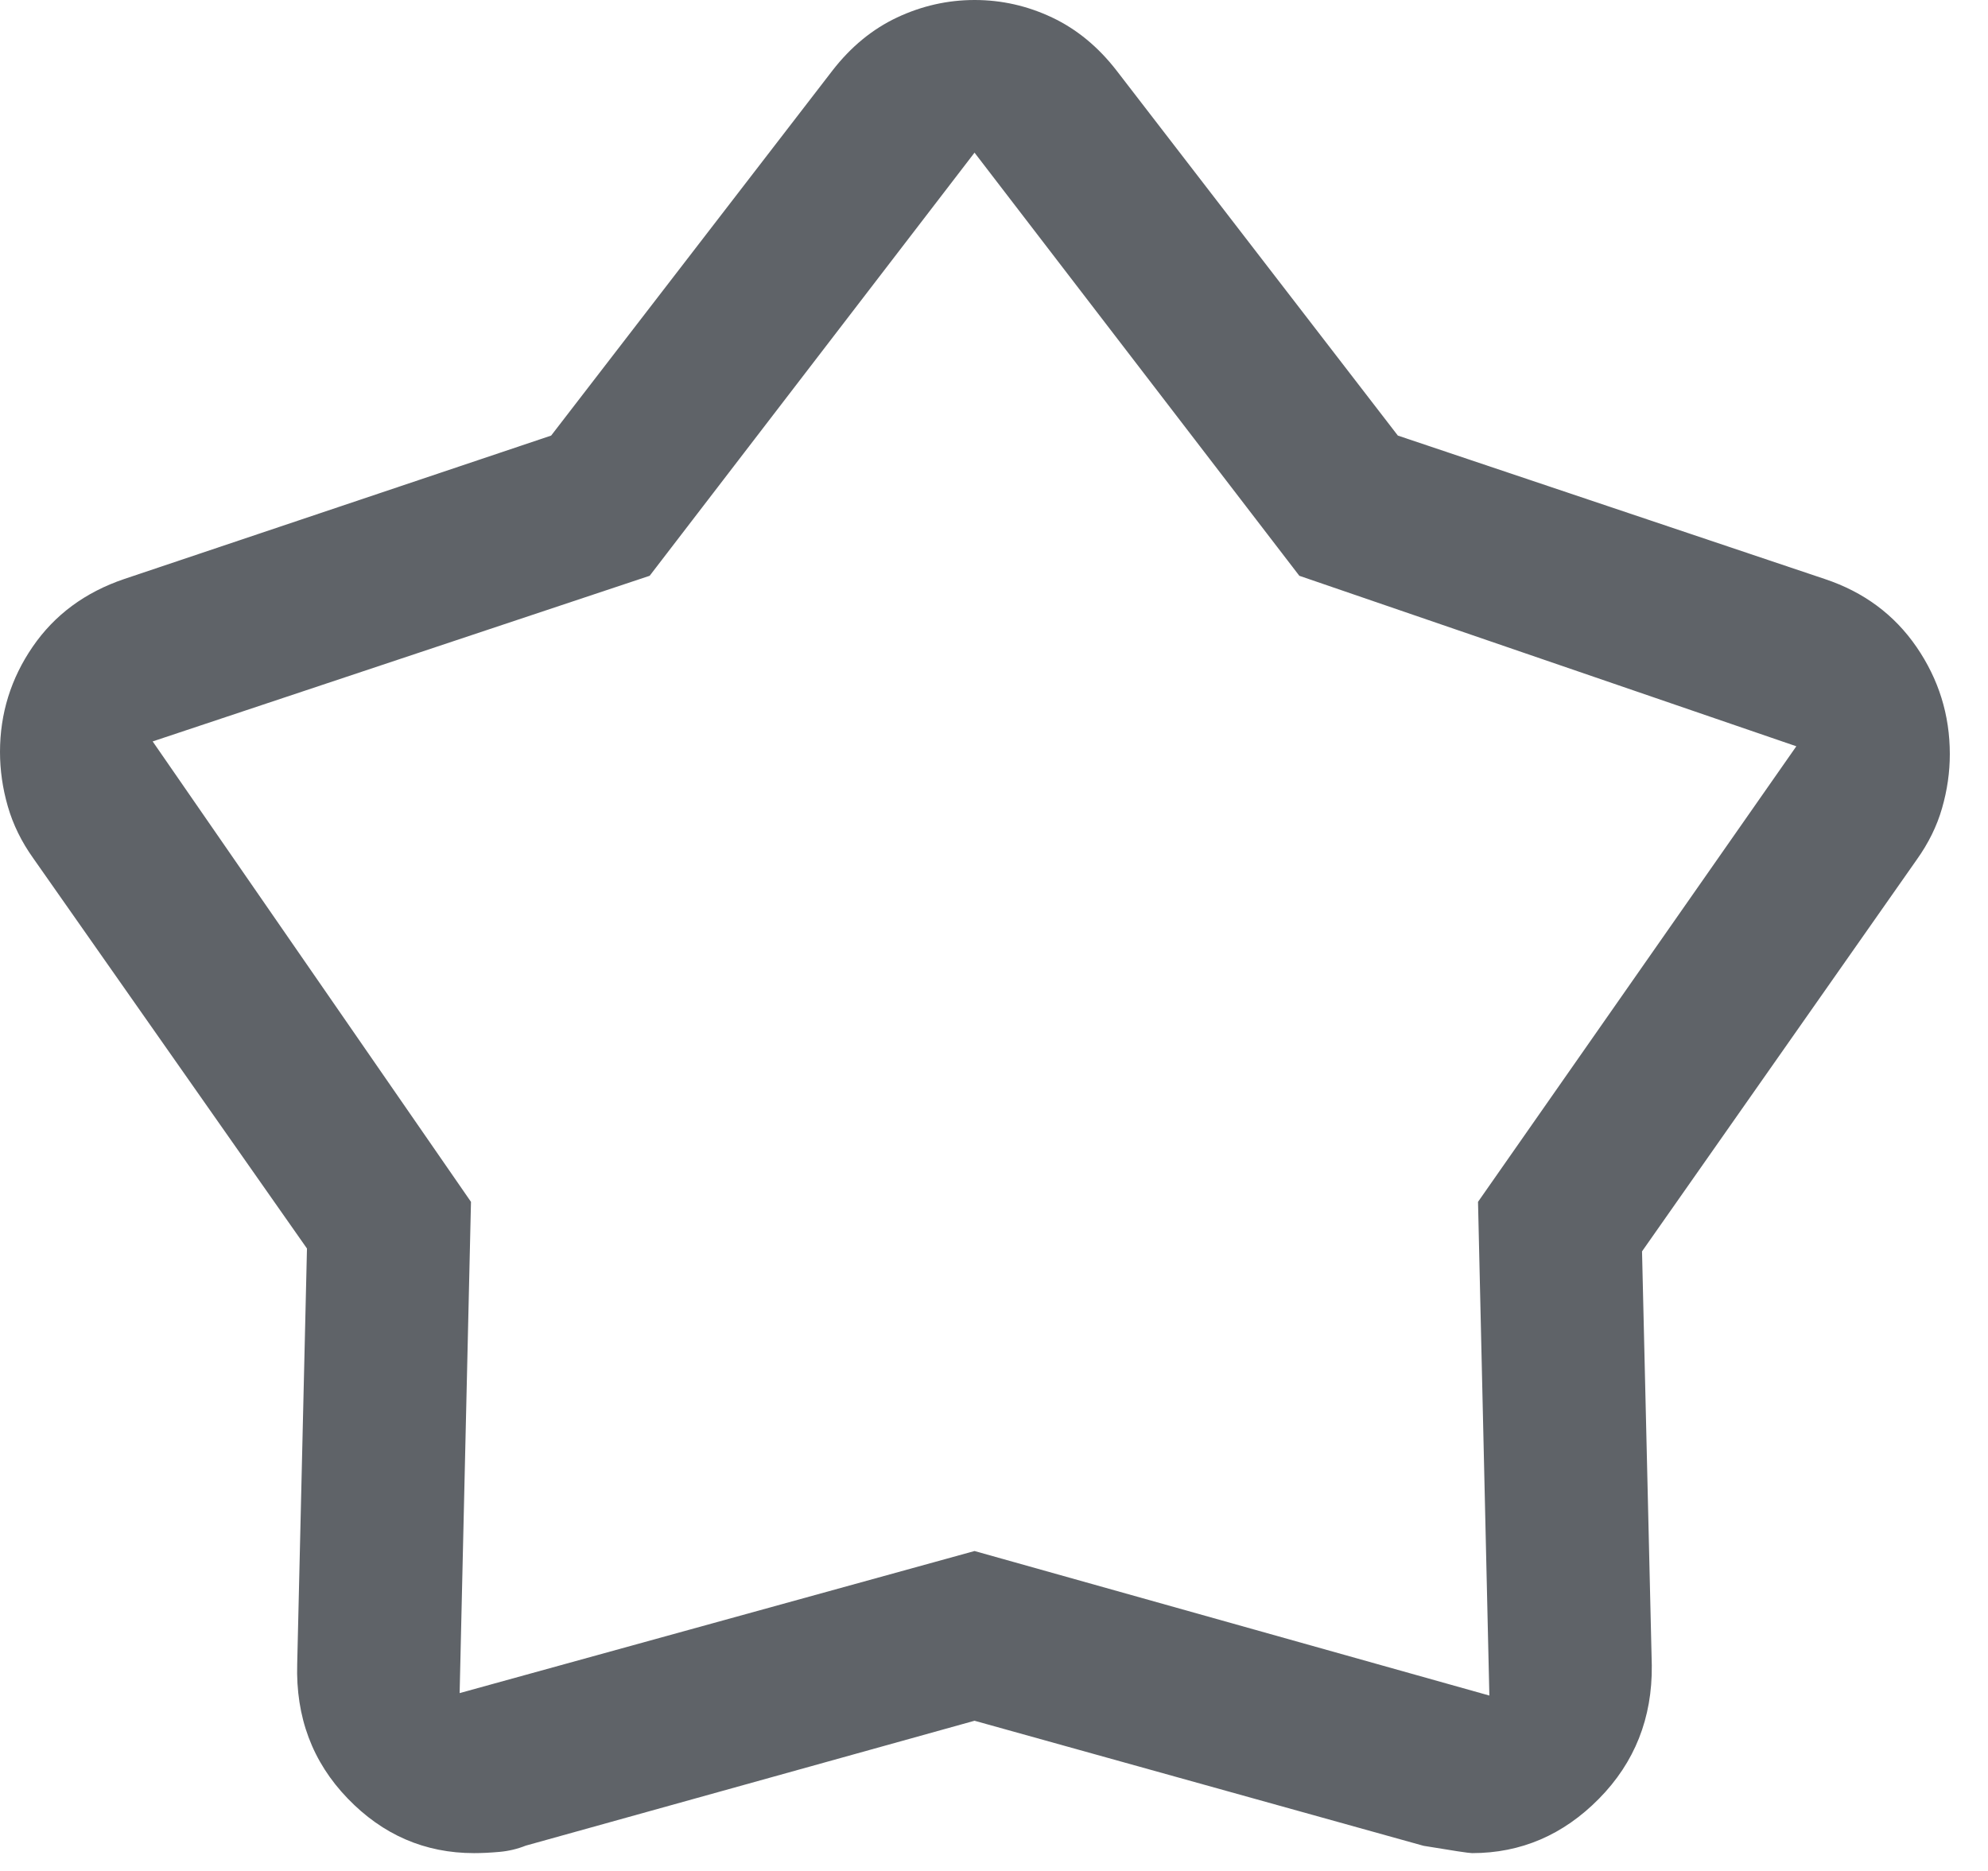
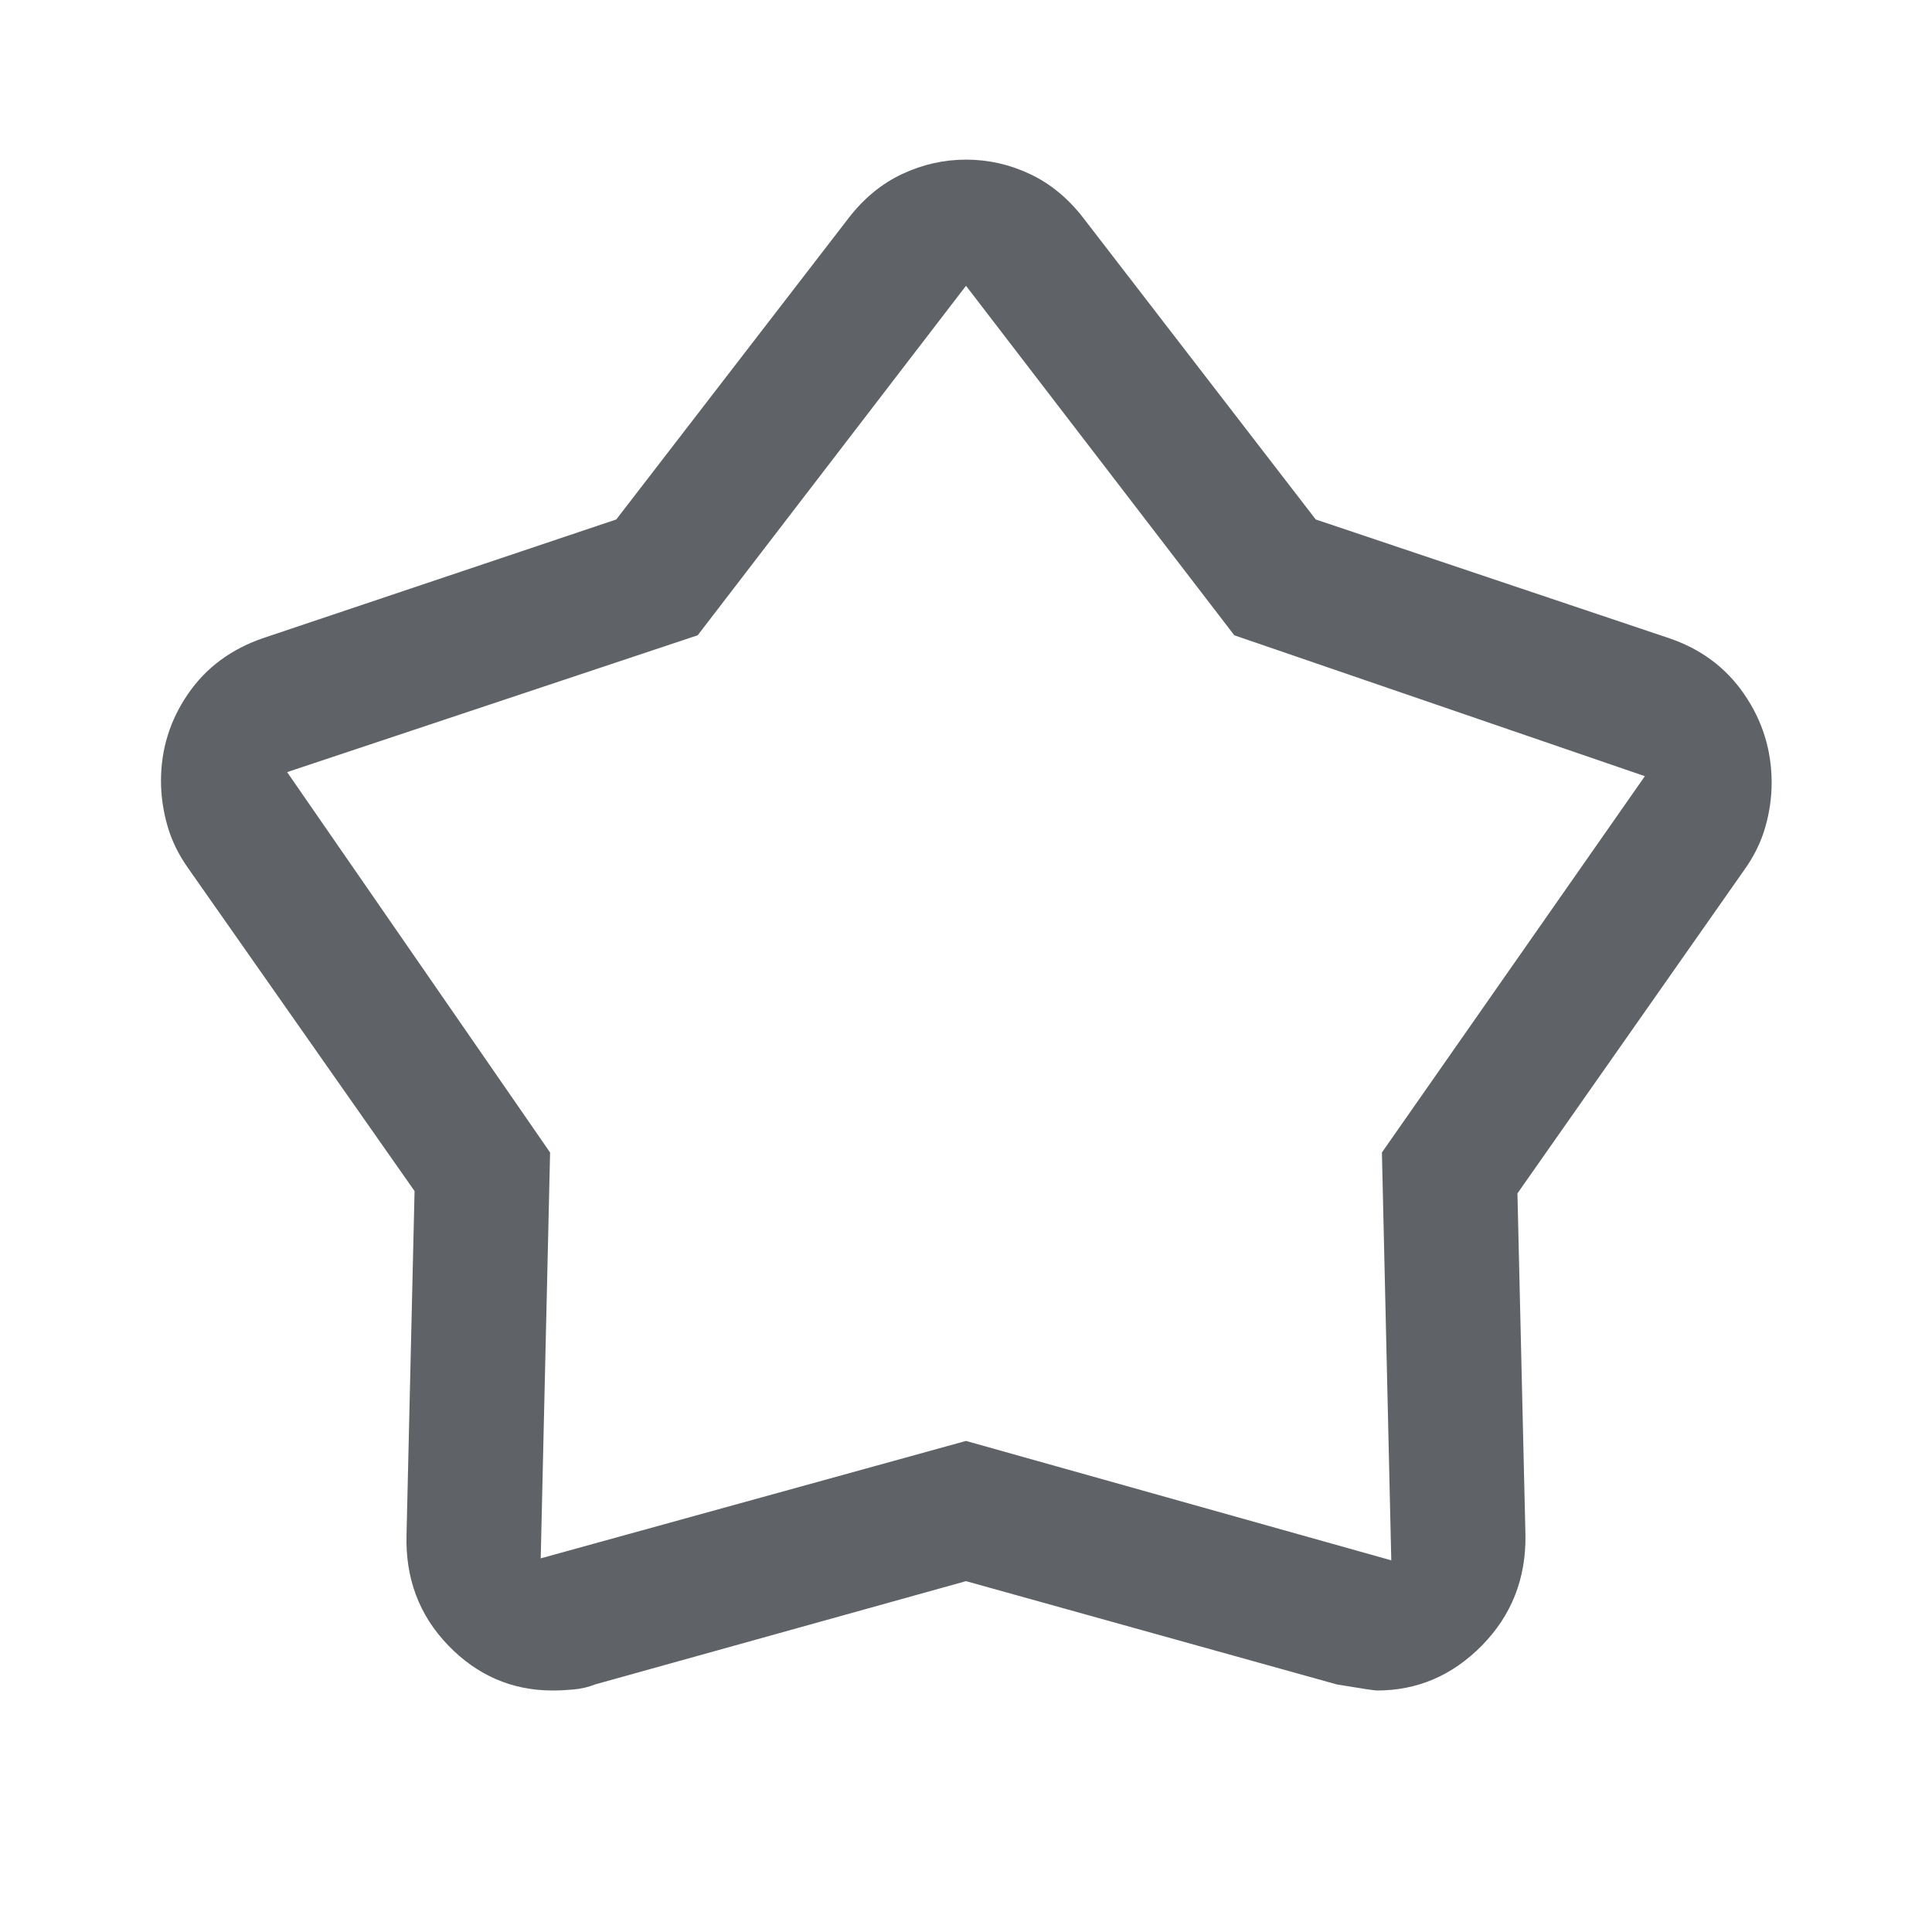
- <svg xmlns="http://www.w3.org/2000/svg" width="34" height="32" viewBox="0 0 34 32" fill="none">
-   <path d="M9.426 7.45L14.236 1.208C14.551 0.801 14.92 0.498 15.342 0.299C15.766 0.1 16.208 0 16.669 0C17.131 0 17.572 0.1 17.993 0.299C18.414 0.498 18.782 0.801 19.097 1.208L23.907 7.45L31.208 9.903C31.875 10.125 32.398 10.513 32.778 11.066C33.157 11.619 33.347 12.229 33.347 12.898C33.347 13.207 33.303 13.515 33.214 13.823C33.126 14.131 32.98 14.426 32.778 14.708L28.083 21.403L28.25 28.486C28.259 29.384 27.958 30.144 27.347 30.764C26.736 31.384 26.012 31.695 25.176 31.695C25.123 31.695 24.847 31.653 24.347 31.57L16.667 29.431L8.992 31.567C8.849 31.624 8.699 31.66 8.541 31.674C8.384 31.688 8.239 31.695 8.108 31.695C7.267 31.695 6.546 31.383 5.945 30.759C5.343 30.135 5.056 29.368 5.083 28.458L5.25 21.354L0.57 14.681C0.367 14.397 0.222 14.1 0.133 13.79C0.044 13.481 0 13.171 0 12.861C0 12.204 0.187 11.603 0.56 11.06C0.934 10.516 1.455 10.13 2.125 9.903L9.426 7.45ZM11.111 9.848L2.611 12.681L8.055 20.556L7.861 28.958L16.667 26.528L25.472 29L25.278 20.556L30.722 12.764L22.222 9.848L16.667 2.611L11.111 9.848Z" fill="#5F6368" />
+ <svg xmlns="http://www.w3.org/2000/svg" width="40" height="40" viewBox="0 0 40 40" fill="none">
+   <mask id="mask0_347_1797" style="mask-type:alpha" maskUnits="userSpaceOnUse" x="0" y="0" width="40" height="40">
+     <rect width="40" height="40" fill="#D9D9D9" />
+   </mask>
+   <g mask="url(#mask0_347_1797)">
+     <path d="M12.759 10.755L17.57 4.514C17.884 4.107 18.253 3.803 18.676 3.604C19.099 3.405 19.541 3.305 20.003 3.305C20.464 3.305 20.905 3.405 21.326 3.604C21.748 3.803 22.116 4.107 22.43 4.514L27.241 10.755L34.542 13.208C35.208 13.431 35.731 13.818 36.111 14.371C36.491 14.924 36.68 15.535 36.68 16.204C36.68 16.512 36.636 16.821 36.547 17.129C36.459 17.436 36.314 17.732 36.111 18.014L31.417 24.708L31.583 31.792C31.593 32.69 31.291 33.449 30.68 34.07C30.069 34.69 29.346 35 28.509 35C28.457 35 28.18 34.958 27.68 34.875L20 32.736L12.325 34.873C12.183 34.93 12.032 34.965 11.875 34.979C11.717 34.993 11.573 35 11.441 35C10.601 35 9.88 34.688 9.278 34.064C8.676 33.44 8.389 32.673 8.417 31.764L8.583 24.66L3.903 17.986C3.7 17.702 3.555 17.406 3.466 17.096C3.378 16.786 3.333 16.476 3.333 16.167C3.333 15.509 3.52 14.909 3.894 14.365C4.267 13.821 4.789 13.436 5.458 13.208L12.759 10.755ZM14.445 13.153L5.945 15.986L11.389 23.861L11.195 32.264L20 29.833L28.805 32.305L28.611 23.861L34.055 16.07L25.555 13.153L20 5.917L14.445 13.153Z" fill="#5F6368" />
+   </g>
</svg>
